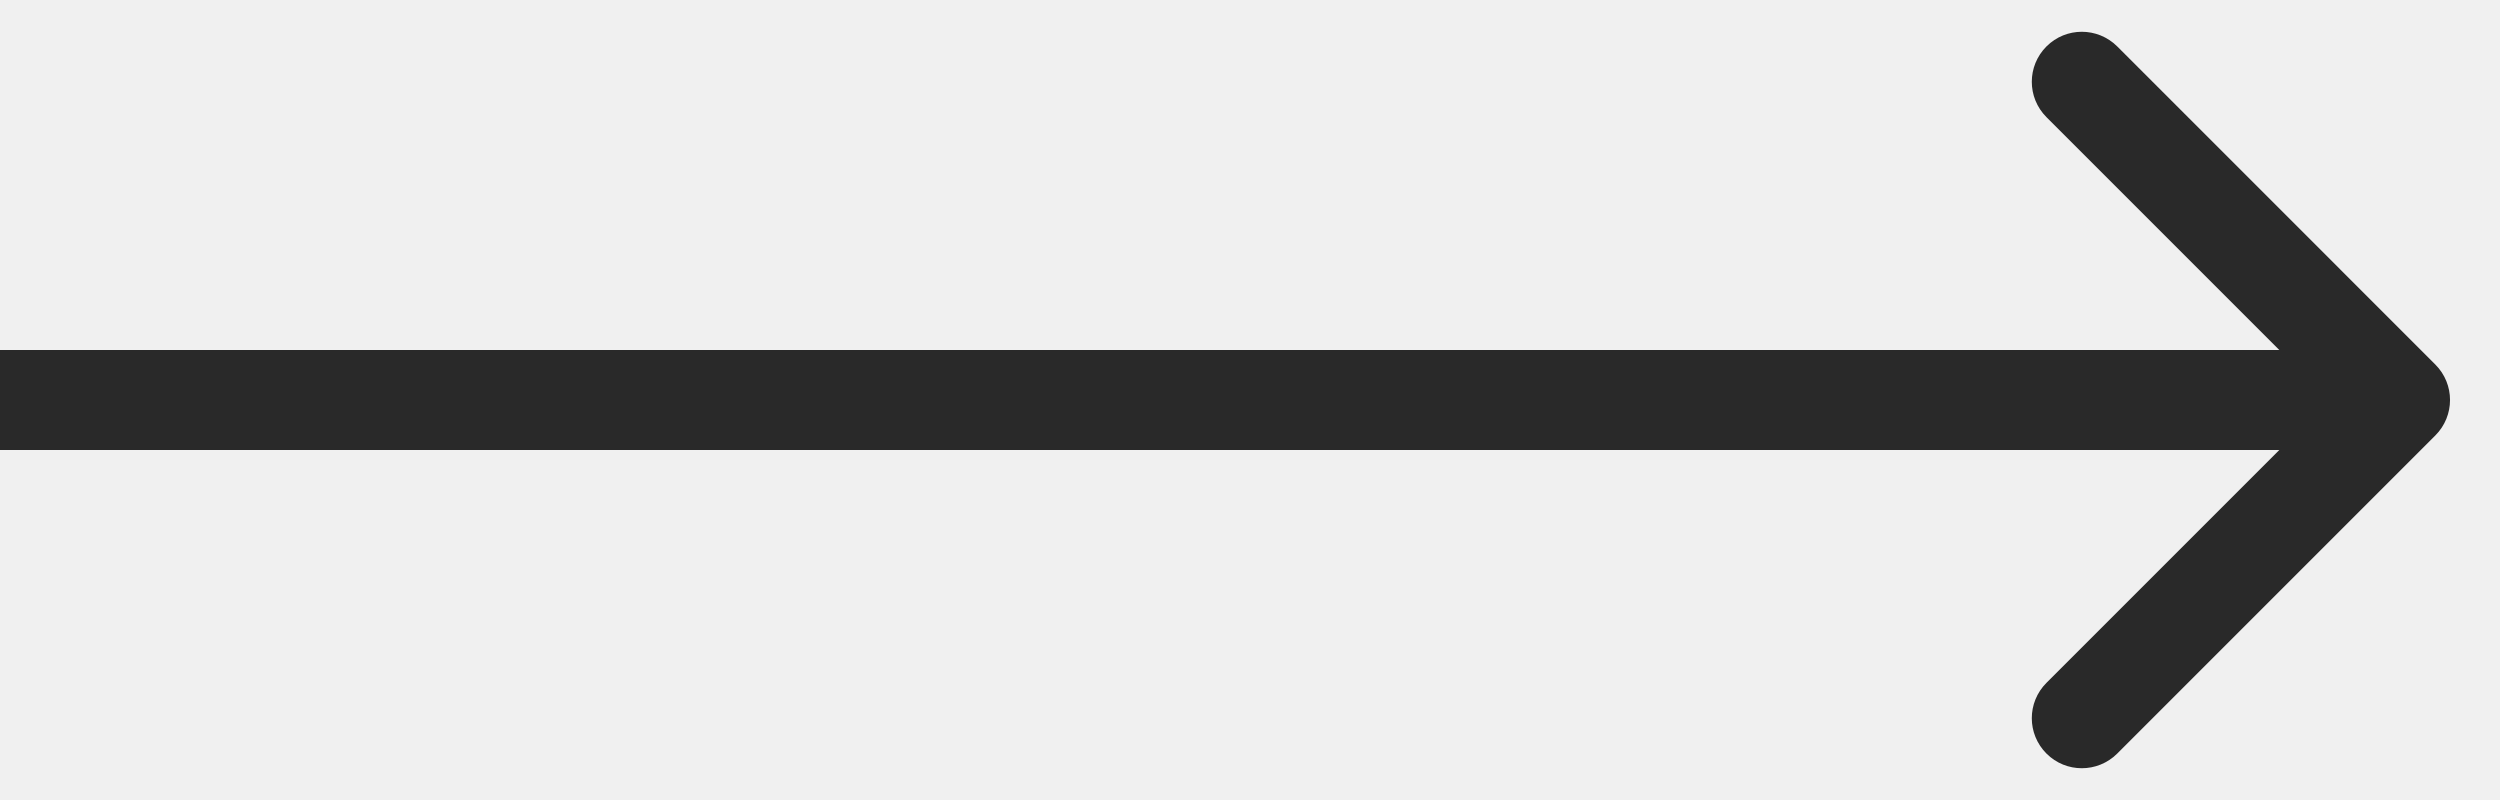
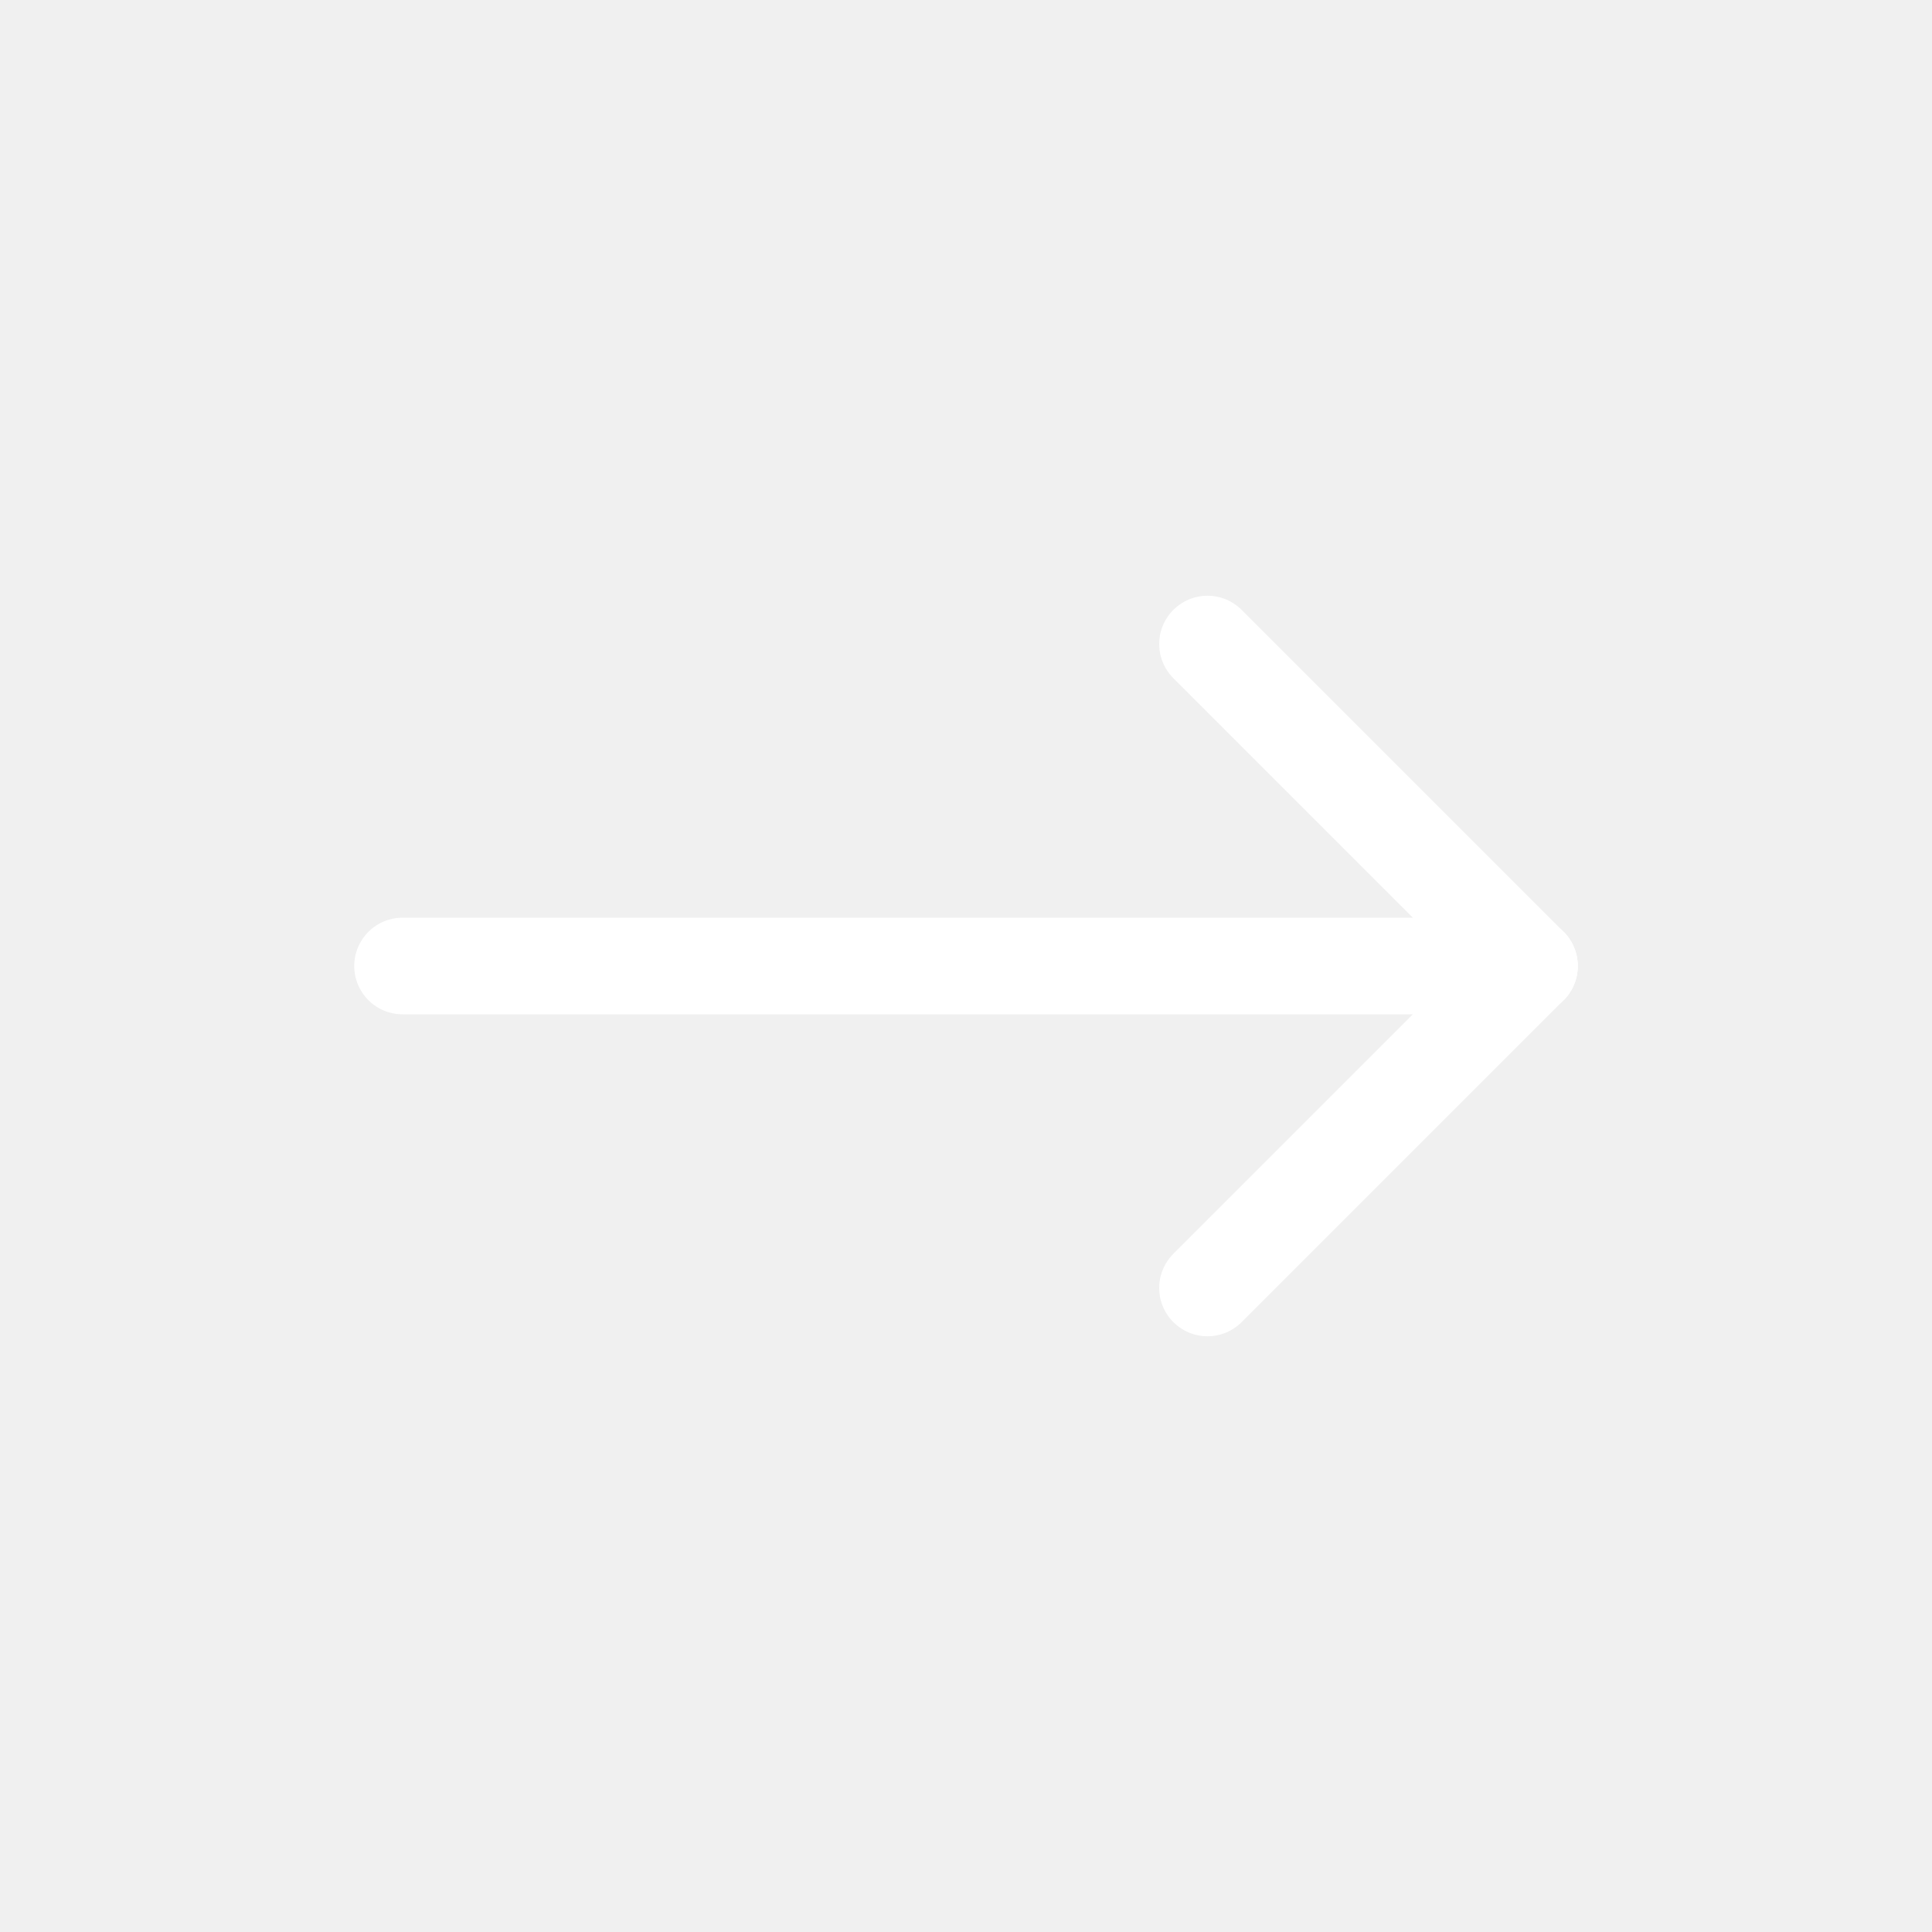
- <svg xmlns="http://www.w3.org/2000/svg" width="25" height="8" viewBox="0 0 25 8" fill="none">
-   <path d="M24.354 4.354C24.549 4.158 24.549 3.842 24.354 3.646L21.172 0.464C20.976 0.269 20.66 0.269 20.465 0.464C20.269 0.66 20.269 0.976 20.465 1.172L23.293 4L20.465 6.828C20.269 7.024 20.269 7.34 20.465 7.536C20.66 7.731 20.976 7.731 21.172 7.536L24.354 4.354ZM0 4V4.5H24V4V3.5H0V4Z" fill="#292929" />
+ <svg xmlns="http://www.w3.org/2000/svg" width="20" height="20" viewBox="0 0 20 20" fill="none">
+   <g clip-path="url(#clip0_2034_1849)">
+     <path d="M4.167 10H15.833" stroke="white" stroke-linecap="round" stroke-linejoin="round" />
+     <path d="M12.5 13.333L15.833 10" stroke="white" stroke-linecap="round" stroke-linejoin="round" />
+     <path d="M12.5 6.667L15.833 10" stroke="white" stroke-linecap="round" stroke-linejoin="round" />
+   </g>
+   <defs>
+     <clipPath id="clip0_2034_1849">
+       <rect width="20" height="20" fill="white" />
+     </clipPath>
+   </defs>
</svg>
